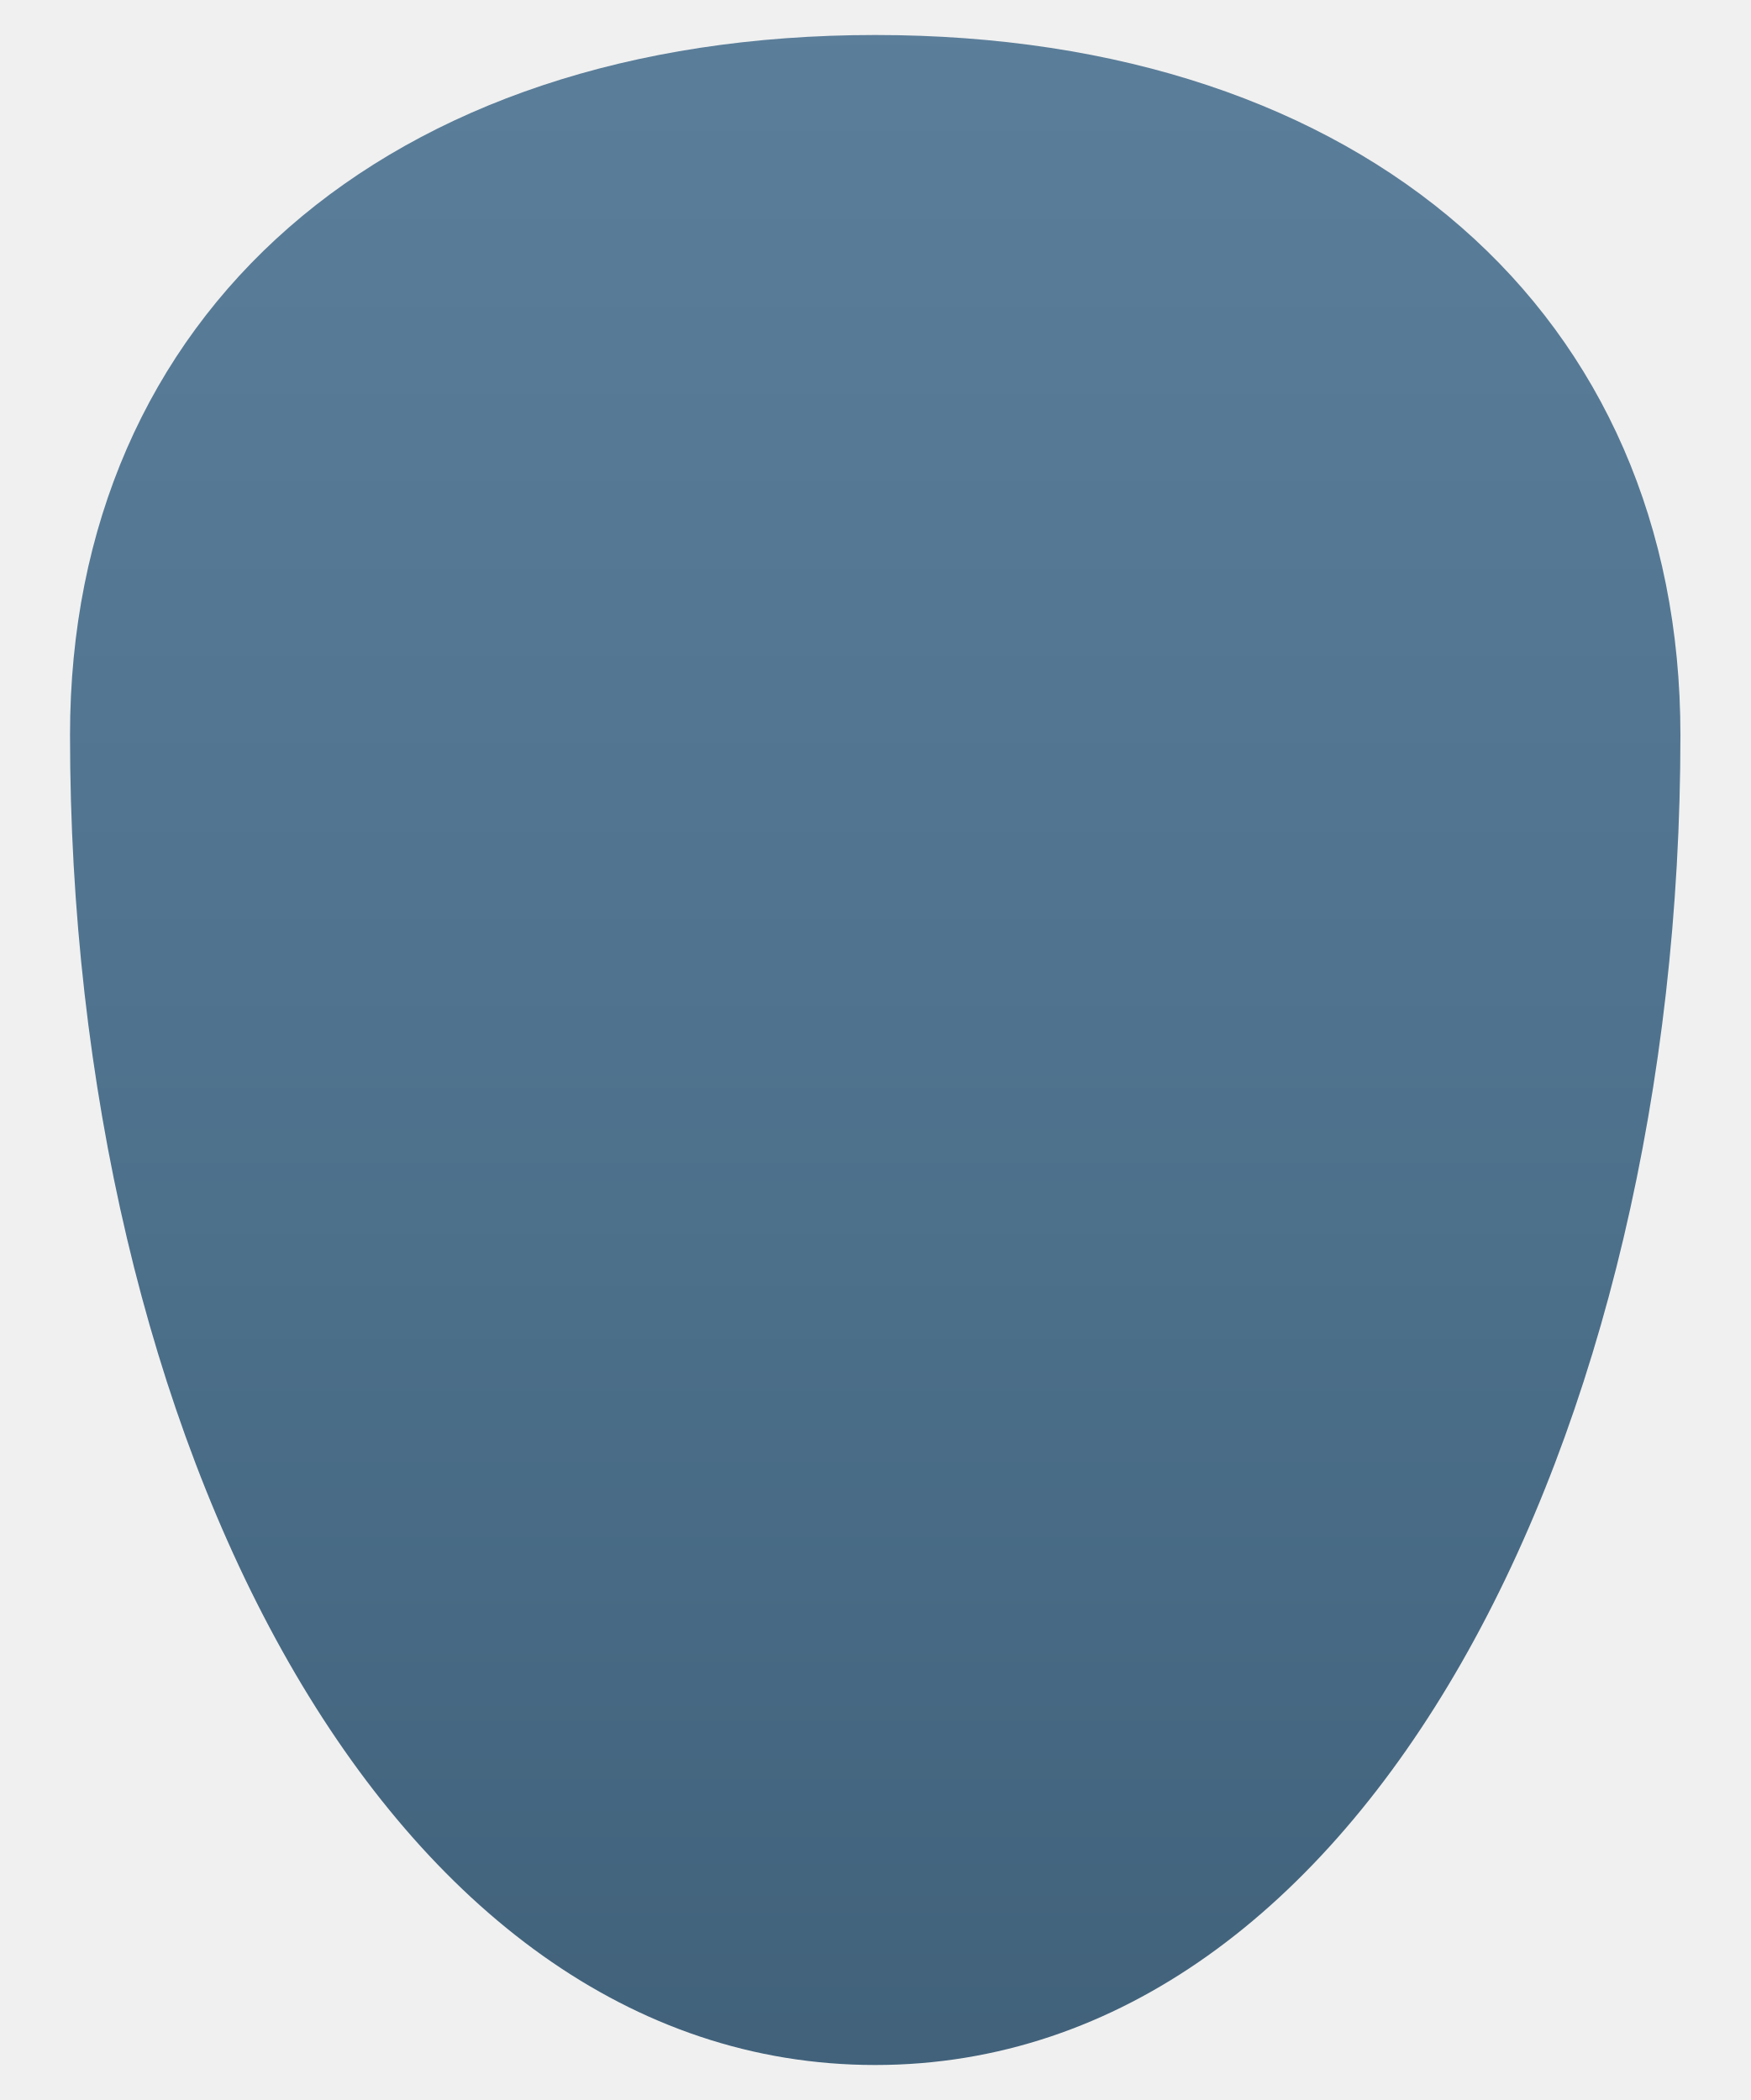
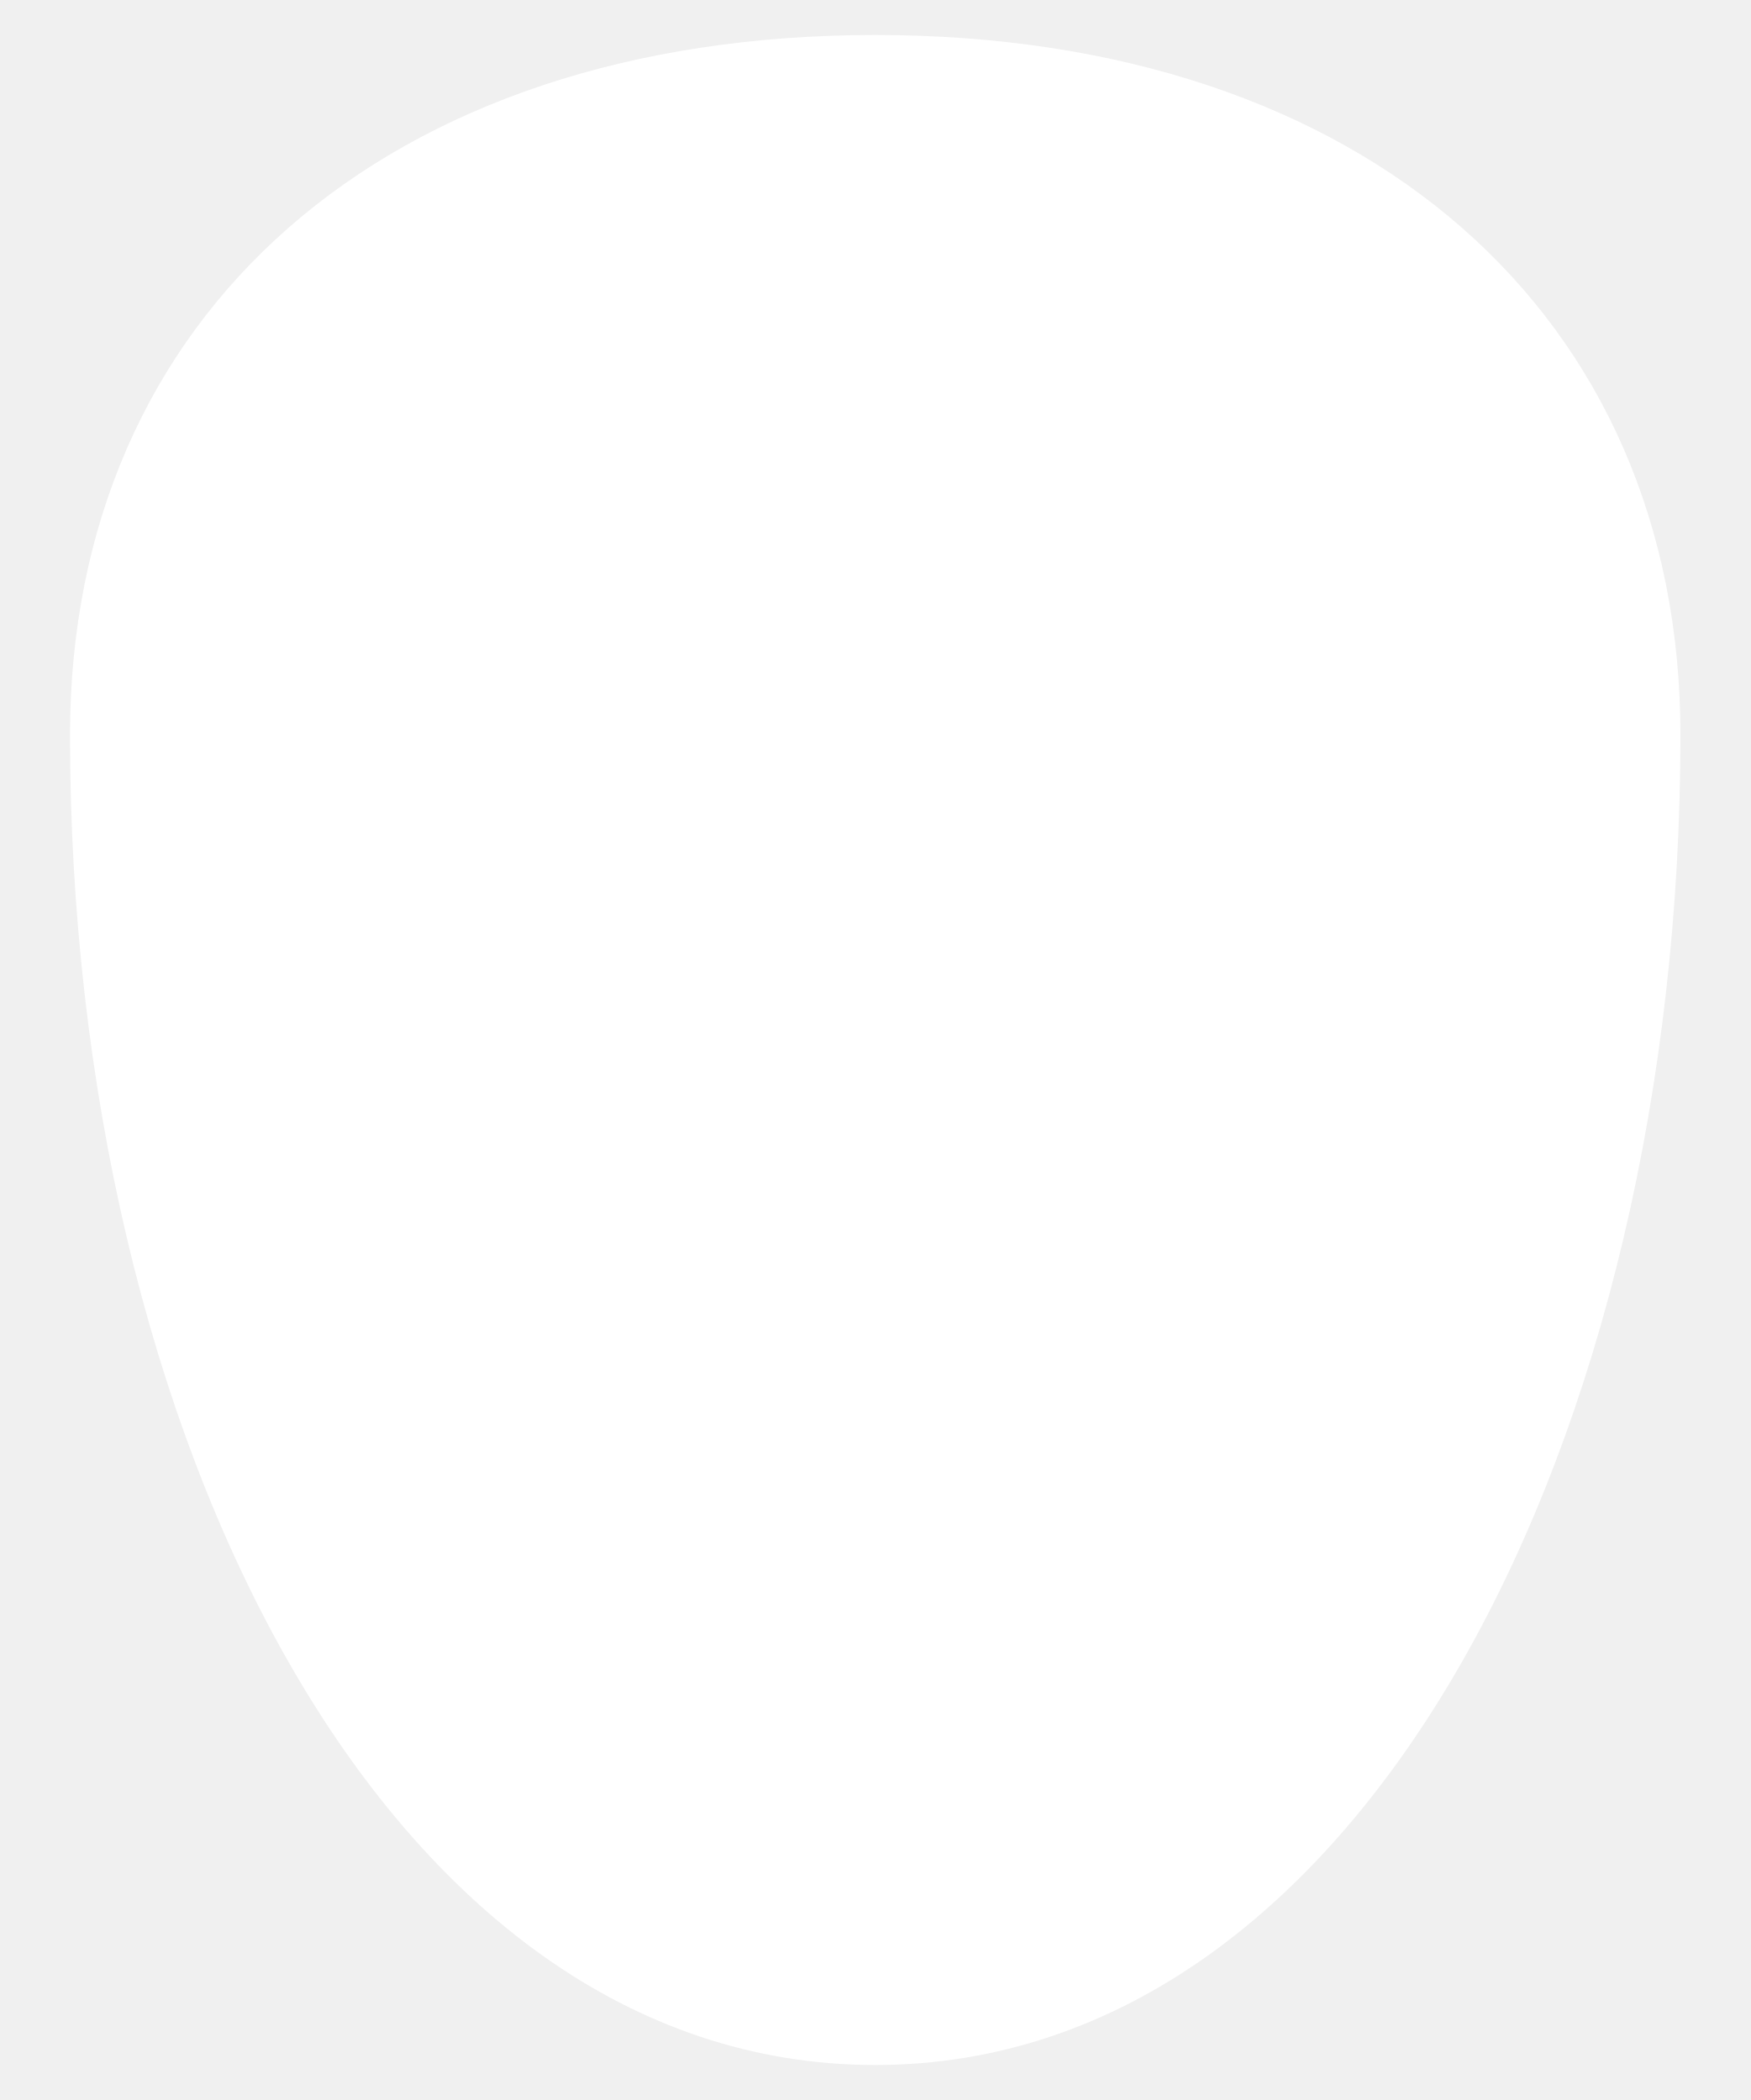
<svg xmlns="http://www.w3.org/2000/svg" width="120" height="144" viewBox="0 0 100 120" fill="none">
-   <defs>
-     <linearGradient id="bodyGrad" x1="50" y1="0" x2="50" y2="120" gradientUnits="userSpaceOnUse">
-       <stop offset="0%" stop-color="#5B7E9A" />
-       <stop offset="50%" stop-color="#4F738E" />
-       <stop offset="100%" stop-color="#41617A" />
-     </linearGradient>
-   </defs>
-   <path d="M 50,2 C 22,2 4,18 4,42 C 4,82 22,118 50,118 C 78,118 96,82 96,42 C 96,18 78,2 50,2 Z" fill="url(#bodyGrad)" />
+   <path d="M 50,2 C 22,2 4,18 4,42 C 4,82 22,118 50,118 C 78,118 96,82 96,42 C 96,18 78,2 50,2 Z" fill="#FFFFFF" />
</svg>
